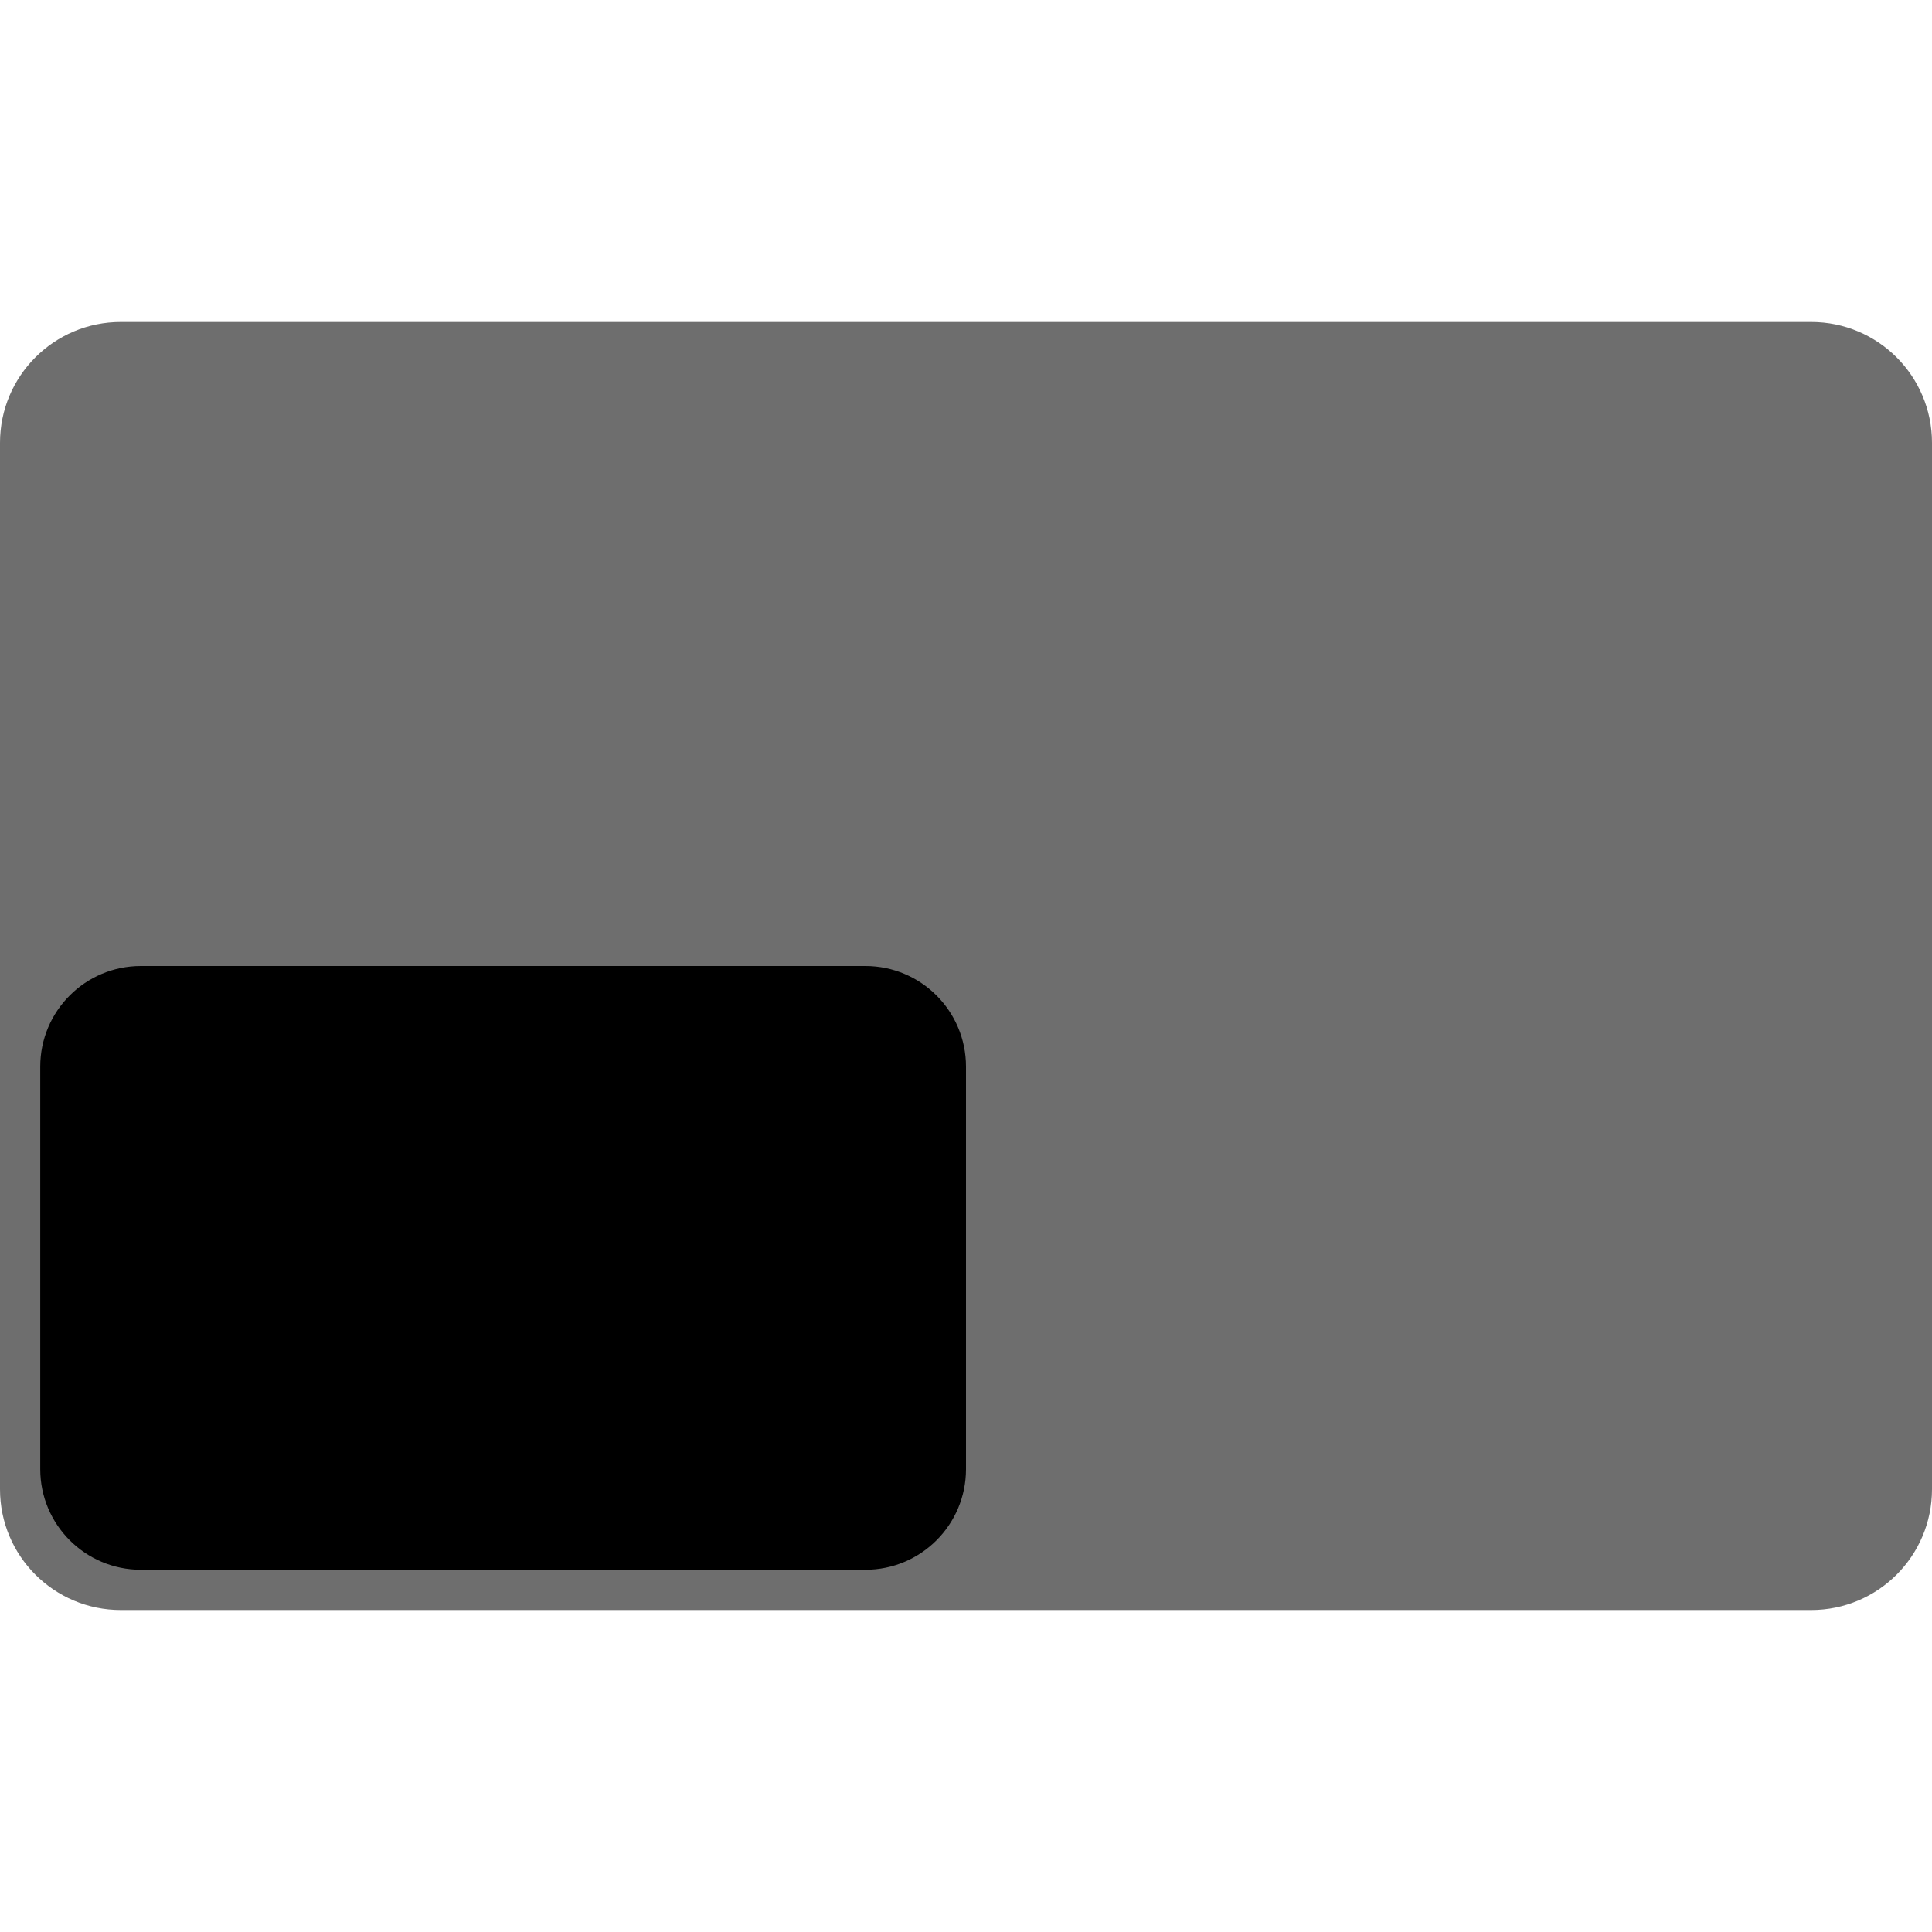
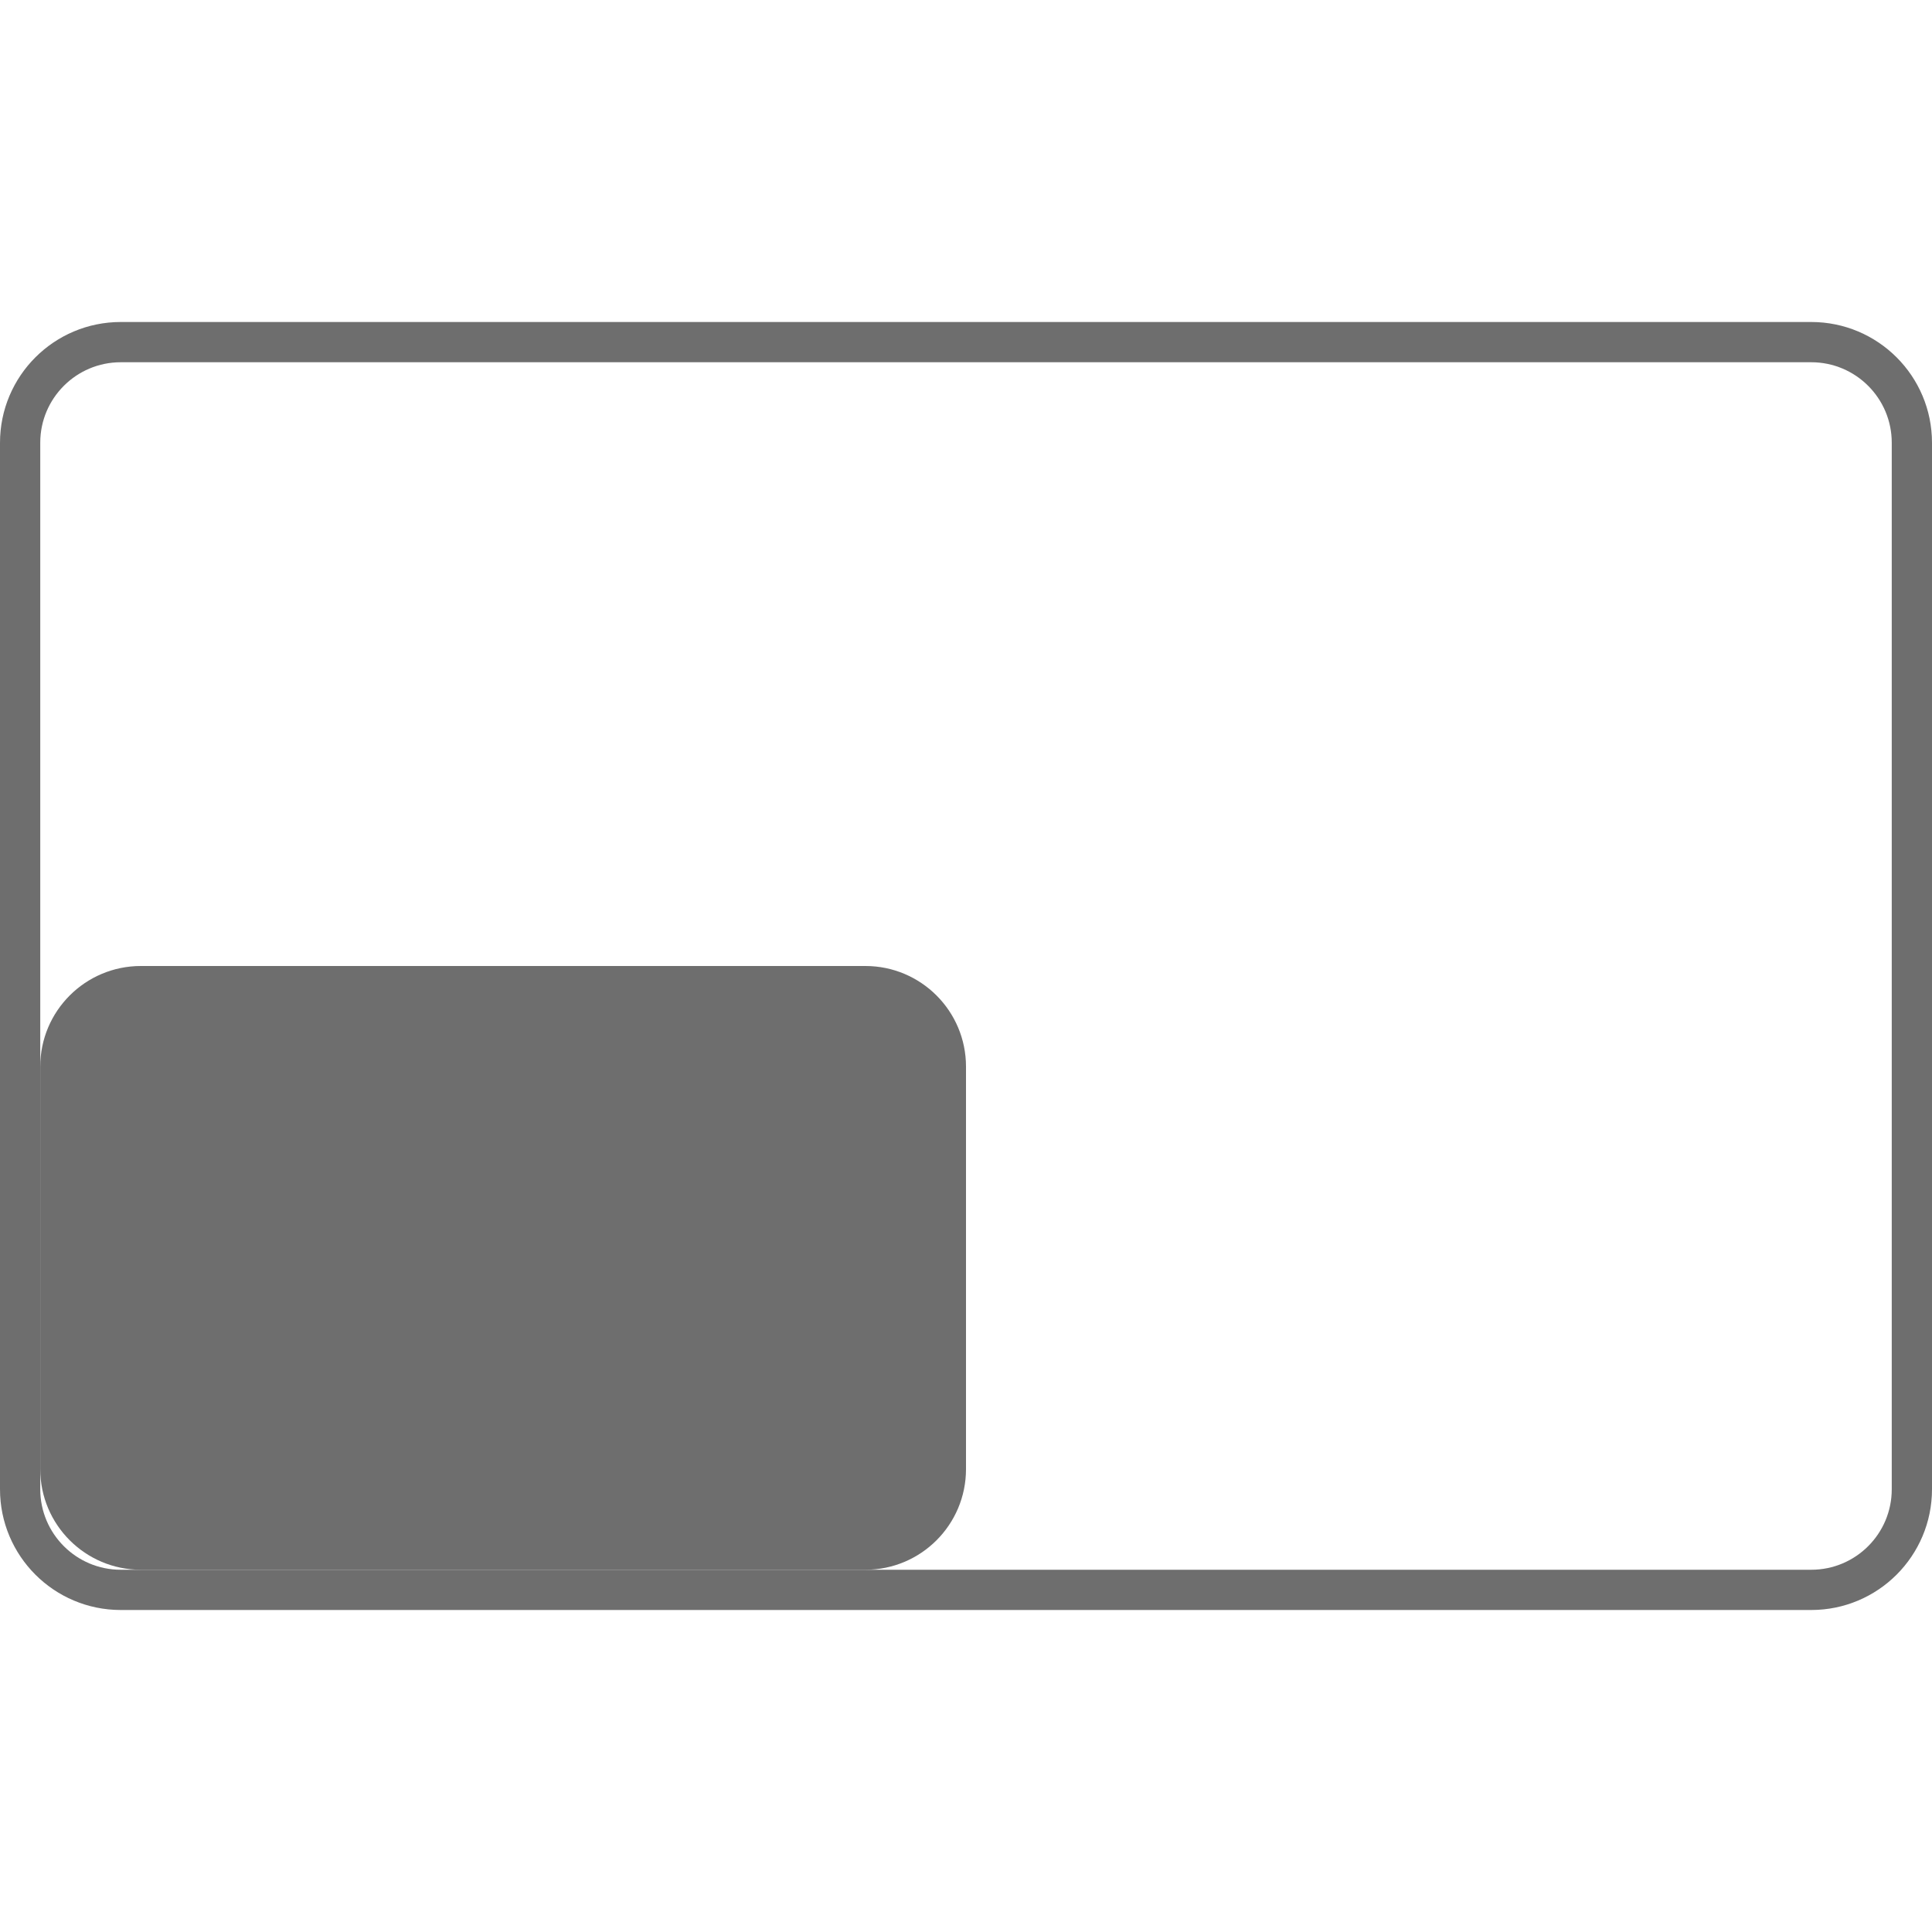
<svg xmlns="http://www.w3.org/2000/svg" version="1.0" width="16" height="16" viewBox="0 0 192 128">
-   <rect id="screen" stroke="#6E6E6E" stroke-width="4" fill="#6E6E6E" x="2" y="2" rx="10" width="188" height="124" />
-   <rect id="bottom-left-quarter" x="4" y="64" width="92" height="60" rx="10" fill="black" />
+   <rect id="screen" stroke="#6E6E6E" stroke-width="4" fill="none" x="2" y="2" rx="10" width="188" height="124" />
+   <rect id="bottom-left-quarter" x="4" y="64" width="92" height="60" rx="10" fill="#6E6E6E" />
</svg>
